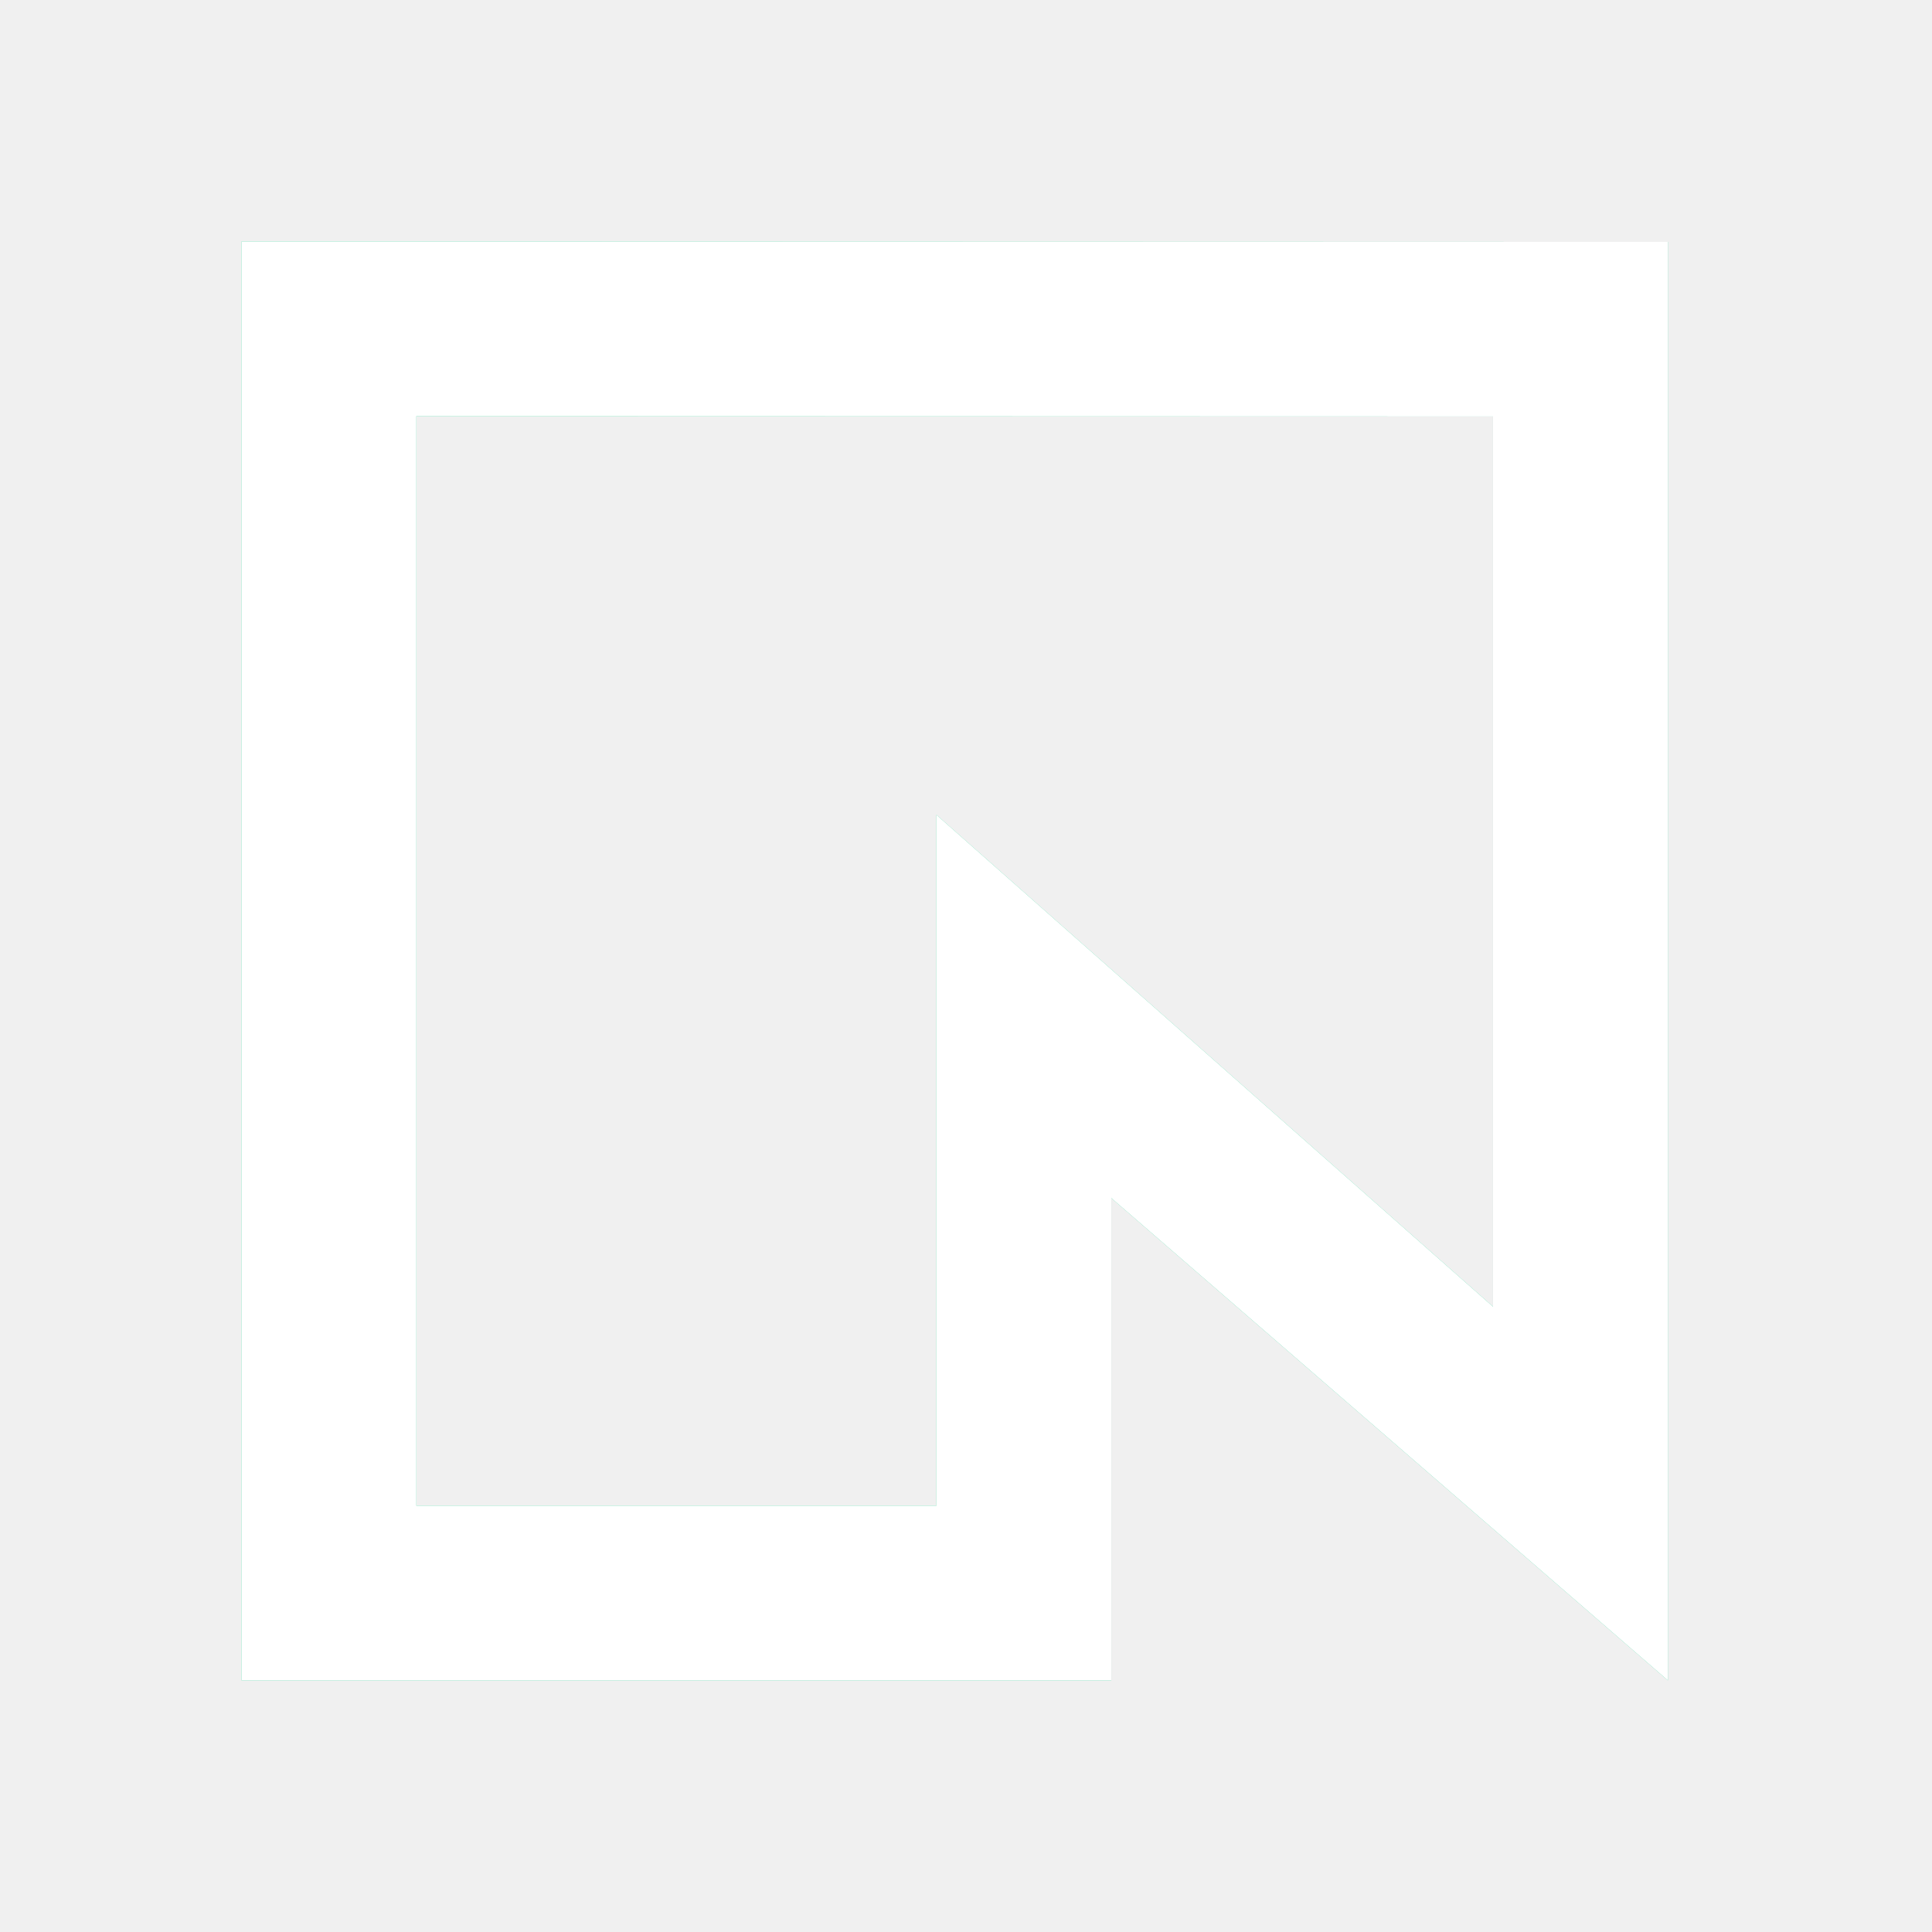
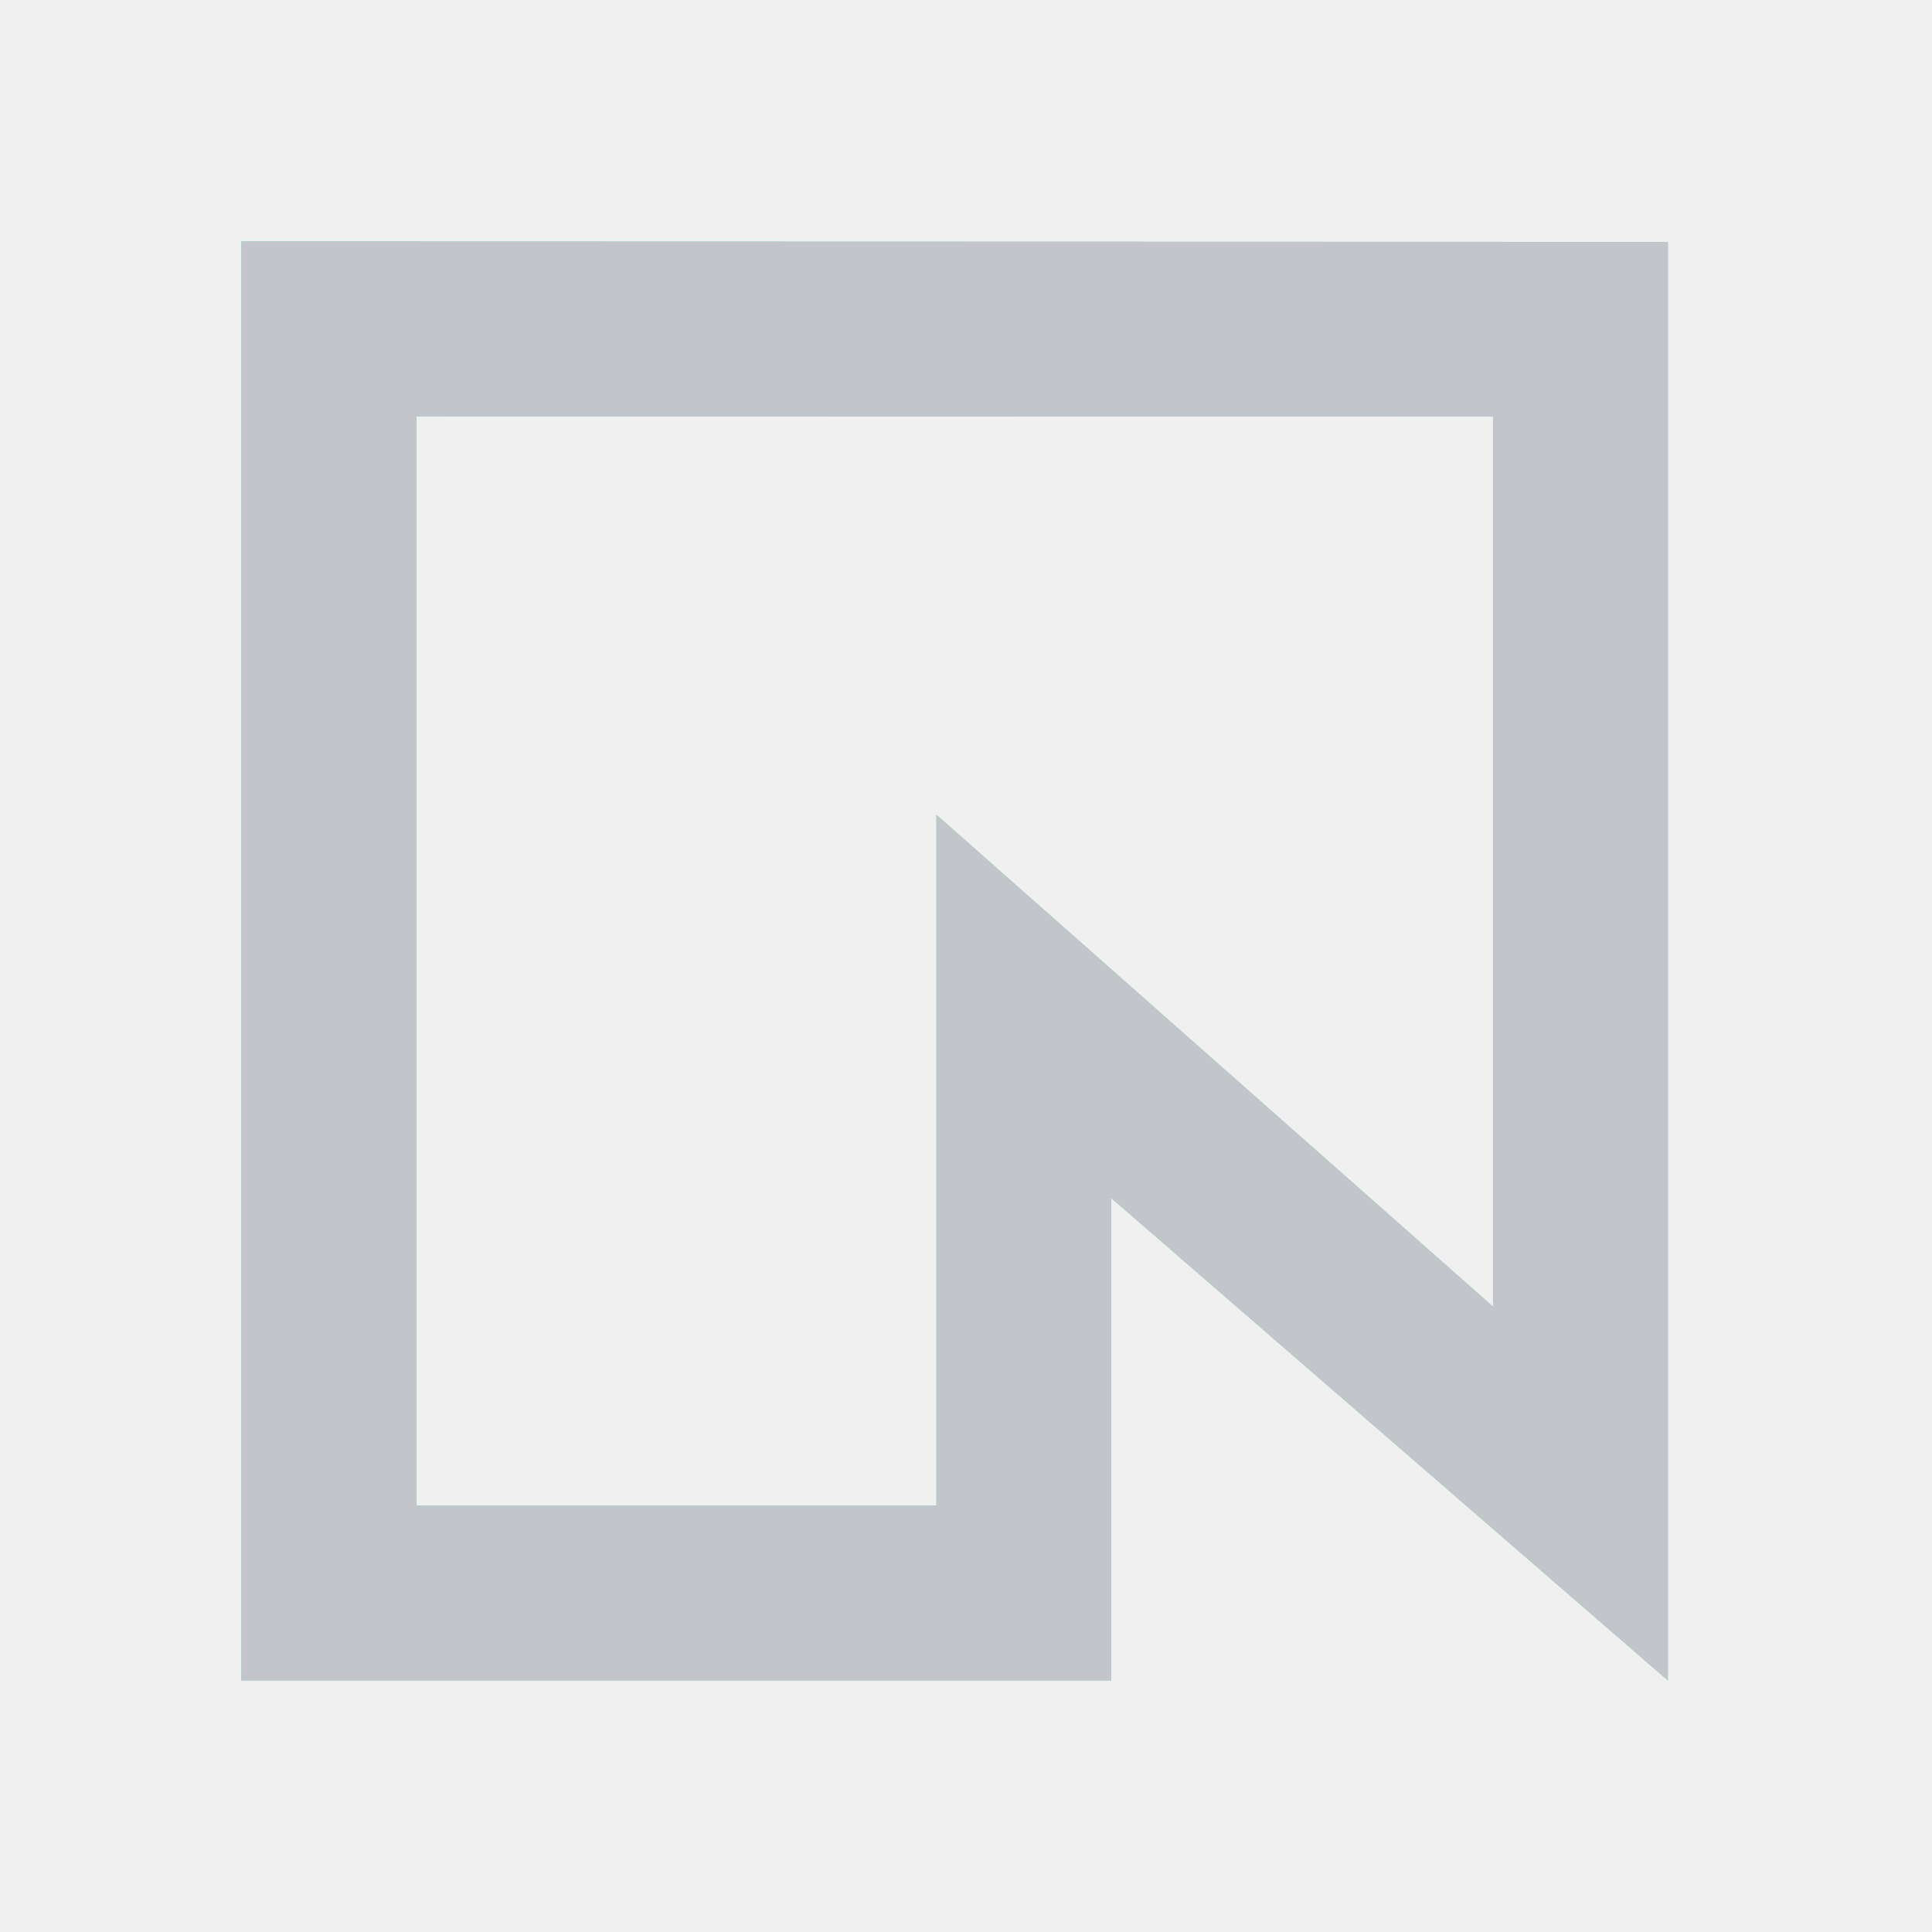
<svg xmlns="http://www.w3.org/2000/svg" width="13" height="13" viewBox="0 0 64 64" fill="none">
  <g transform="translate(8 8) scale(0.75)">
    <path d="M63 0.018V63.553L38.418 42.25V63.553H0V0L63 0.018ZM7.723 55.839H30.695V25.324L55.278 47.048V7.729L7.723 7.716V55.839Z" fill="#34D59A" />
-     <path d="M63 0.018V63.553L38.418 42.25V63.553H0V0L63 0.018ZM7.723 55.839H30.695V25.324L55.278 47.048V7.729L7.723 7.716V55.839Z" fill="white" />
+     <path d="M63 0.018V63.553L38.418 42.25V63.553H0V0L63 0.018ZM7.723 55.839H30.695V25.324L55.278 47.048V7.729L7.723 7.716V55.839Z" fill="#C3C5CB" />
  </g>
</svg>
